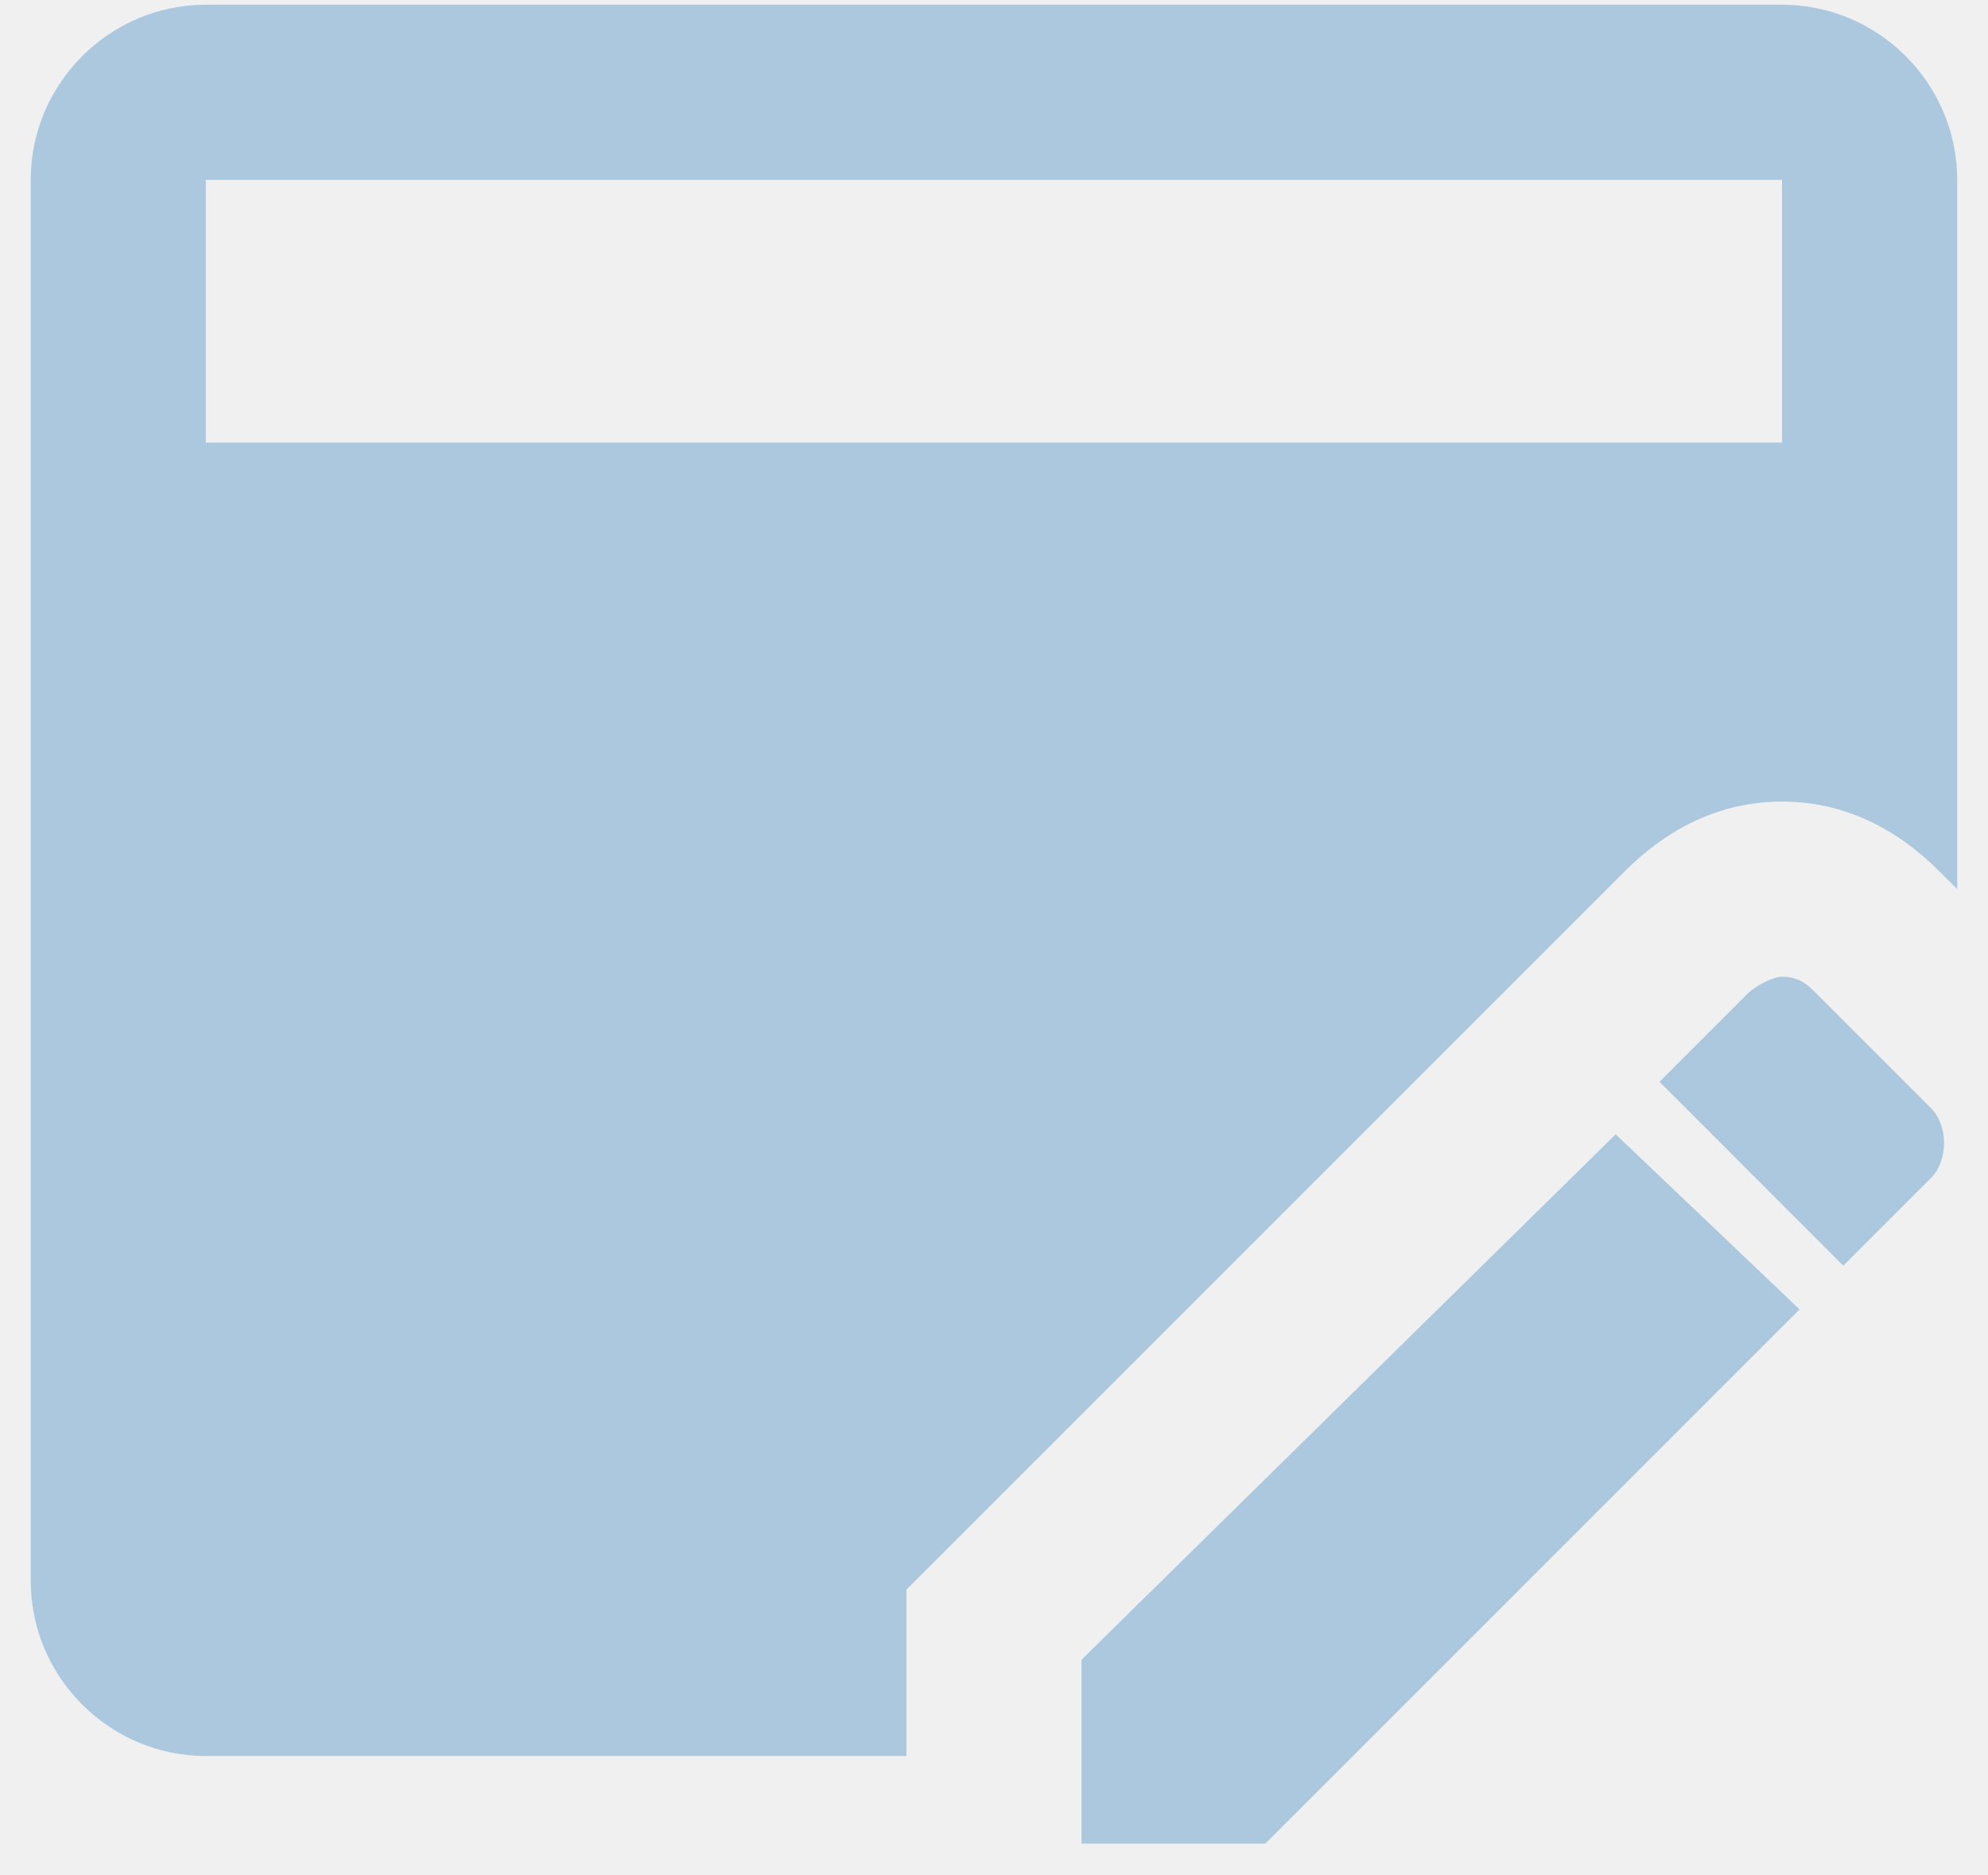
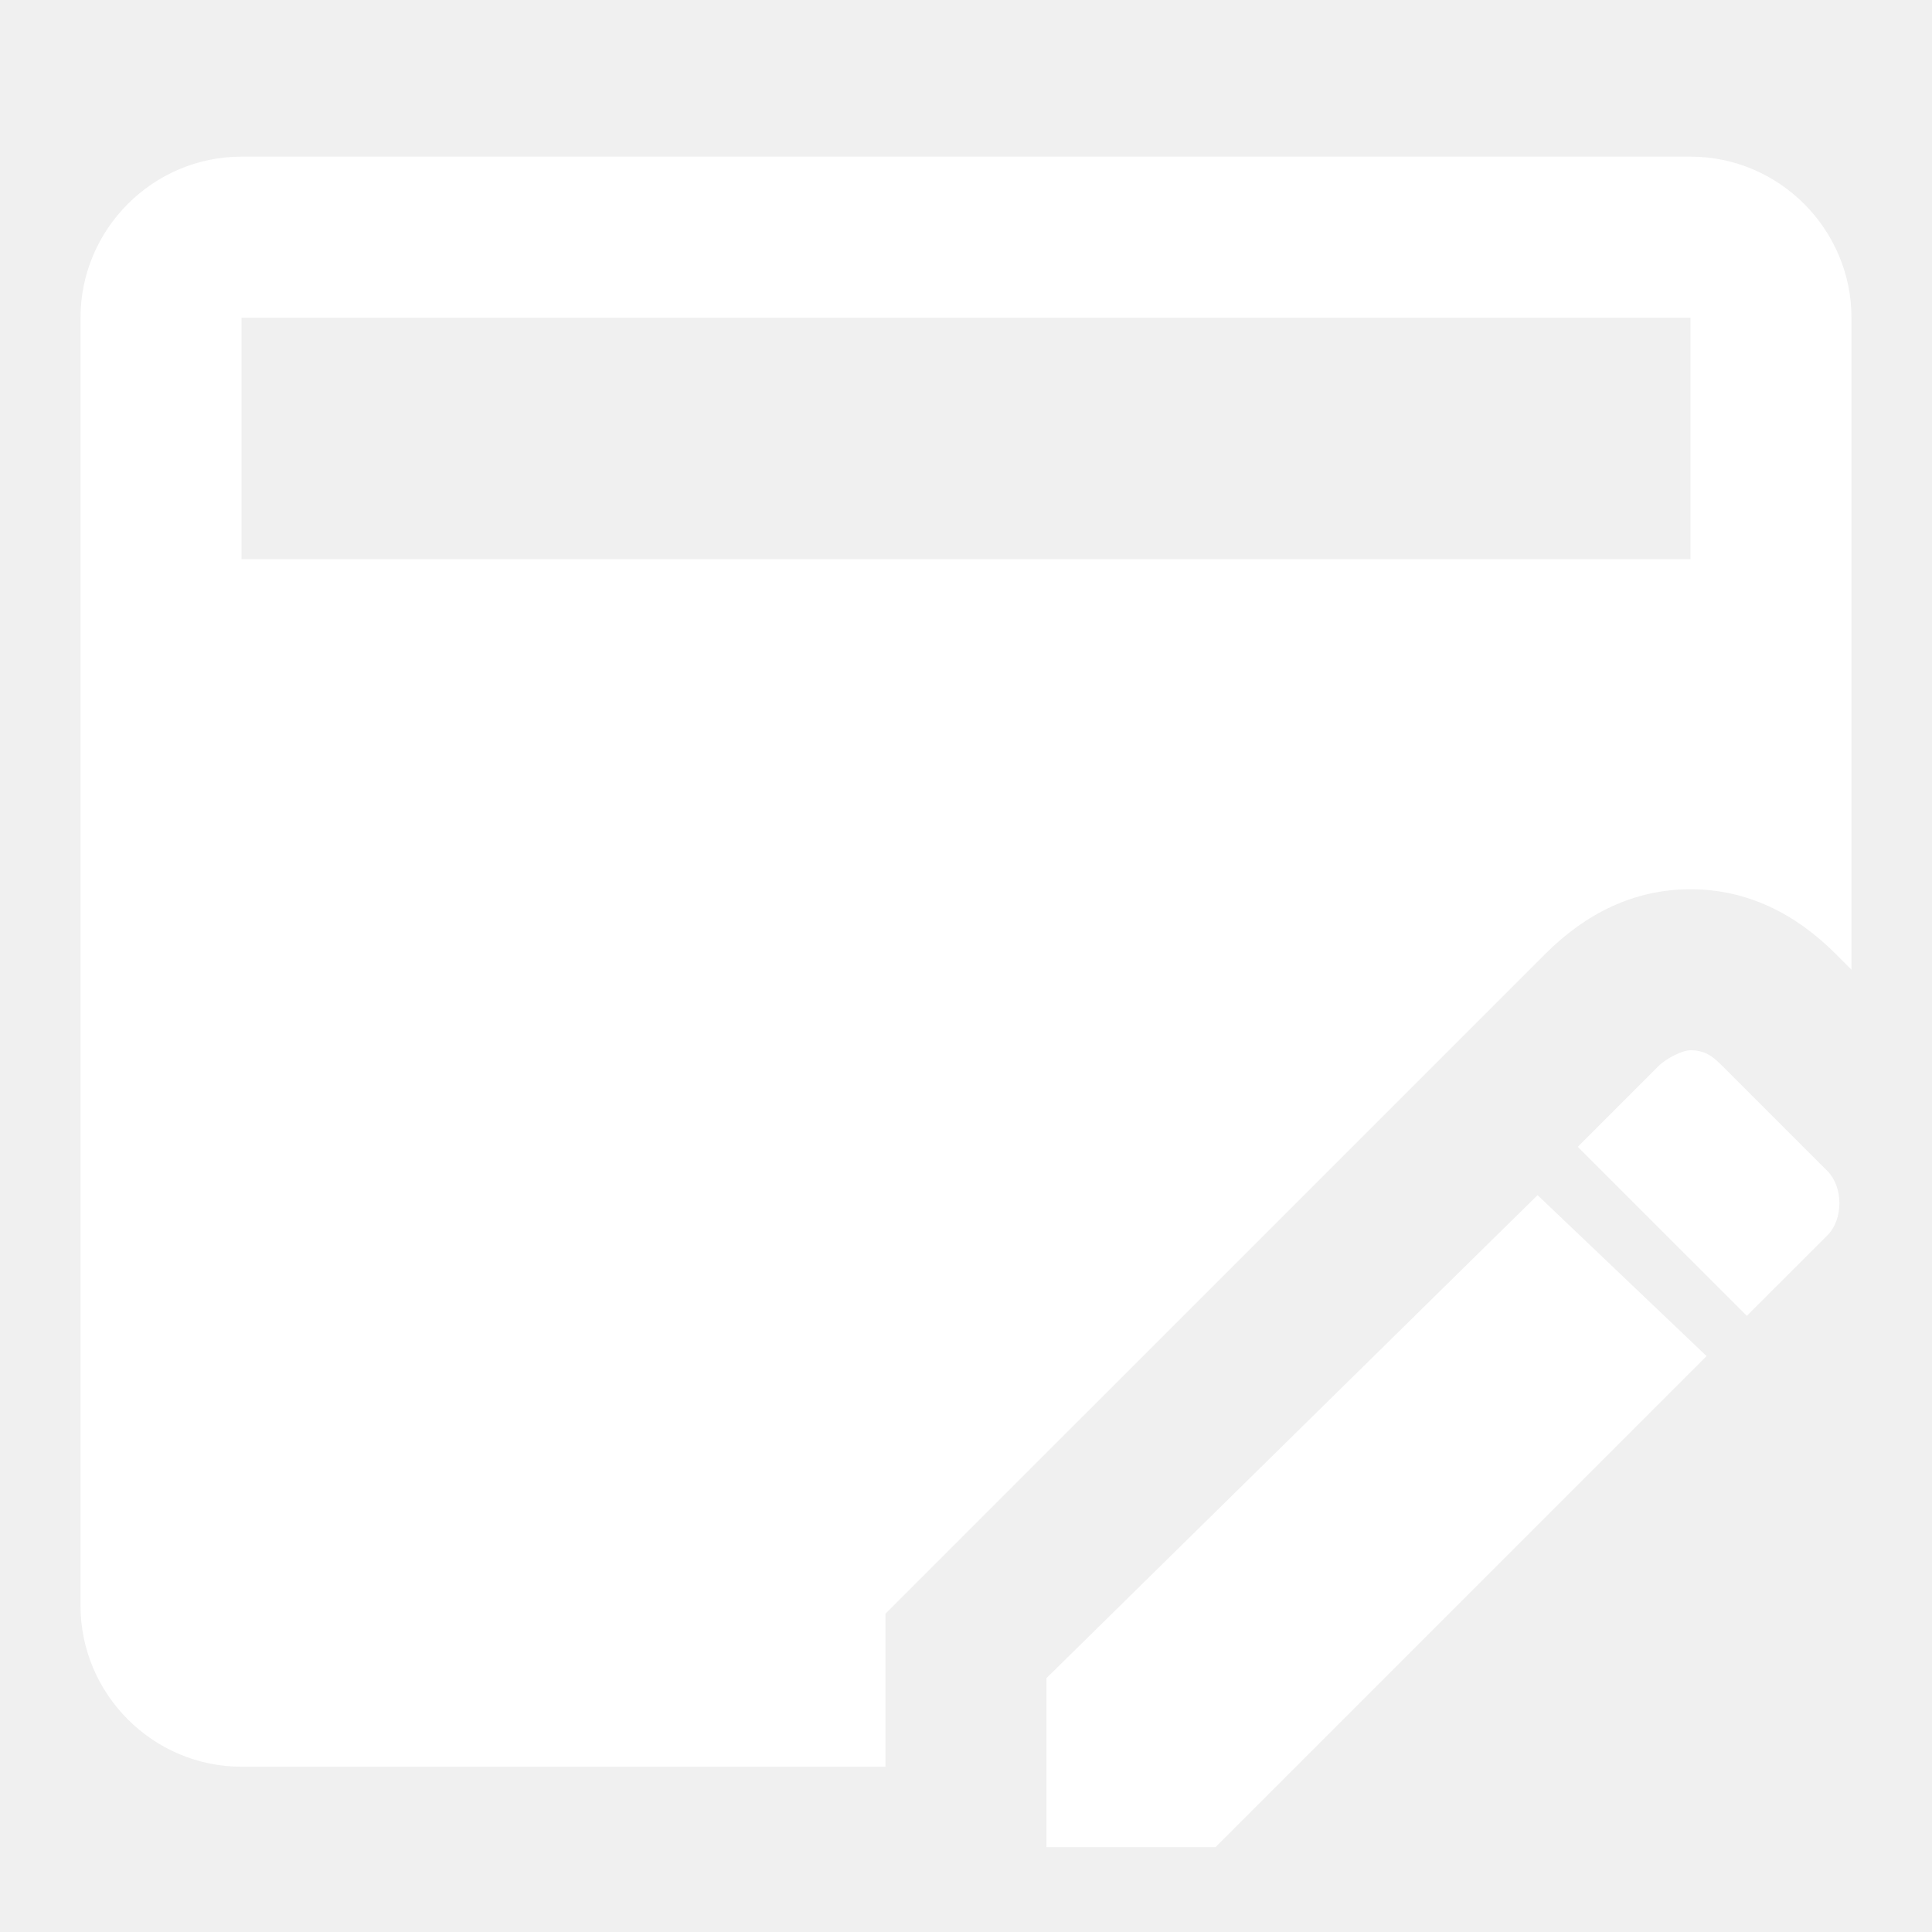
- <svg xmlns="http://www.w3.org/2000/svg" viewBox="0 0 35 33" fill="none">
-   <path d="M15.958 27.988L28.599 15.346C29.37 14.575 30.295 14.113 31.374 14.113C32.453 14.113 33.379 14.575 34.149 15.346L34.458 15.654V3.167C34.458 1.471 33.07 0.083 31.374 0.083H3.624C1.929 0.083 0.541 1.471 0.541 3.167V27.834C0.541 29.529 1.929 30.917 3.624 30.917H15.958V27.988ZM3.624 3.167H31.374V7.792H3.624V3.167ZM31.374 17.196C31.22 17.196 30.912 17.35 30.758 17.504L29.216 19.046L32.453 22.284L33.995 20.742C34.303 20.433 34.303 19.817 33.995 19.509L31.991 17.504C31.837 17.35 31.683 17.196 31.374 17.196ZM28.445 19.971L19.041 29.221V32.459H22.279L31.683 23.054L28.445 19.971Z" fill="#ABC8DE" />
+ <svg xmlns="http://www.w3.org/2000/svg" width="25" height="25" viewBox="0 0 25 25" fill="none">
+   <path d="M11.458 20.881L20 12.34C20.521 11.819 21.146 11.507 21.875 11.507C22.604 11.507 23.229 11.819 23.75 12.34L23.958 12.548V4.111C23.958 2.965 23.021 2.027 21.875 2.027H3.125C1.979 2.027 1.042 2.965 1.042 4.111V20.777C1.042 21.923 1.979 22.861 3.125 22.861H11.458V20.881ZM3.125 4.111H21.875V7.236H3.125V4.111ZM21.875 13.59C21.771 13.59 21.562 13.694 21.458 13.798L20.416 14.84L22.604 17.027L23.646 15.986C23.854 15.777 23.854 15.361 23.646 15.152L22.291 13.798C22.187 13.694 22.083 13.59 21.875 13.59ZM19.896 15.465L13.541 21.715V23.902H15.729L22.083 17.548L19.896 15.465Z" fill="white" />
</svg>
